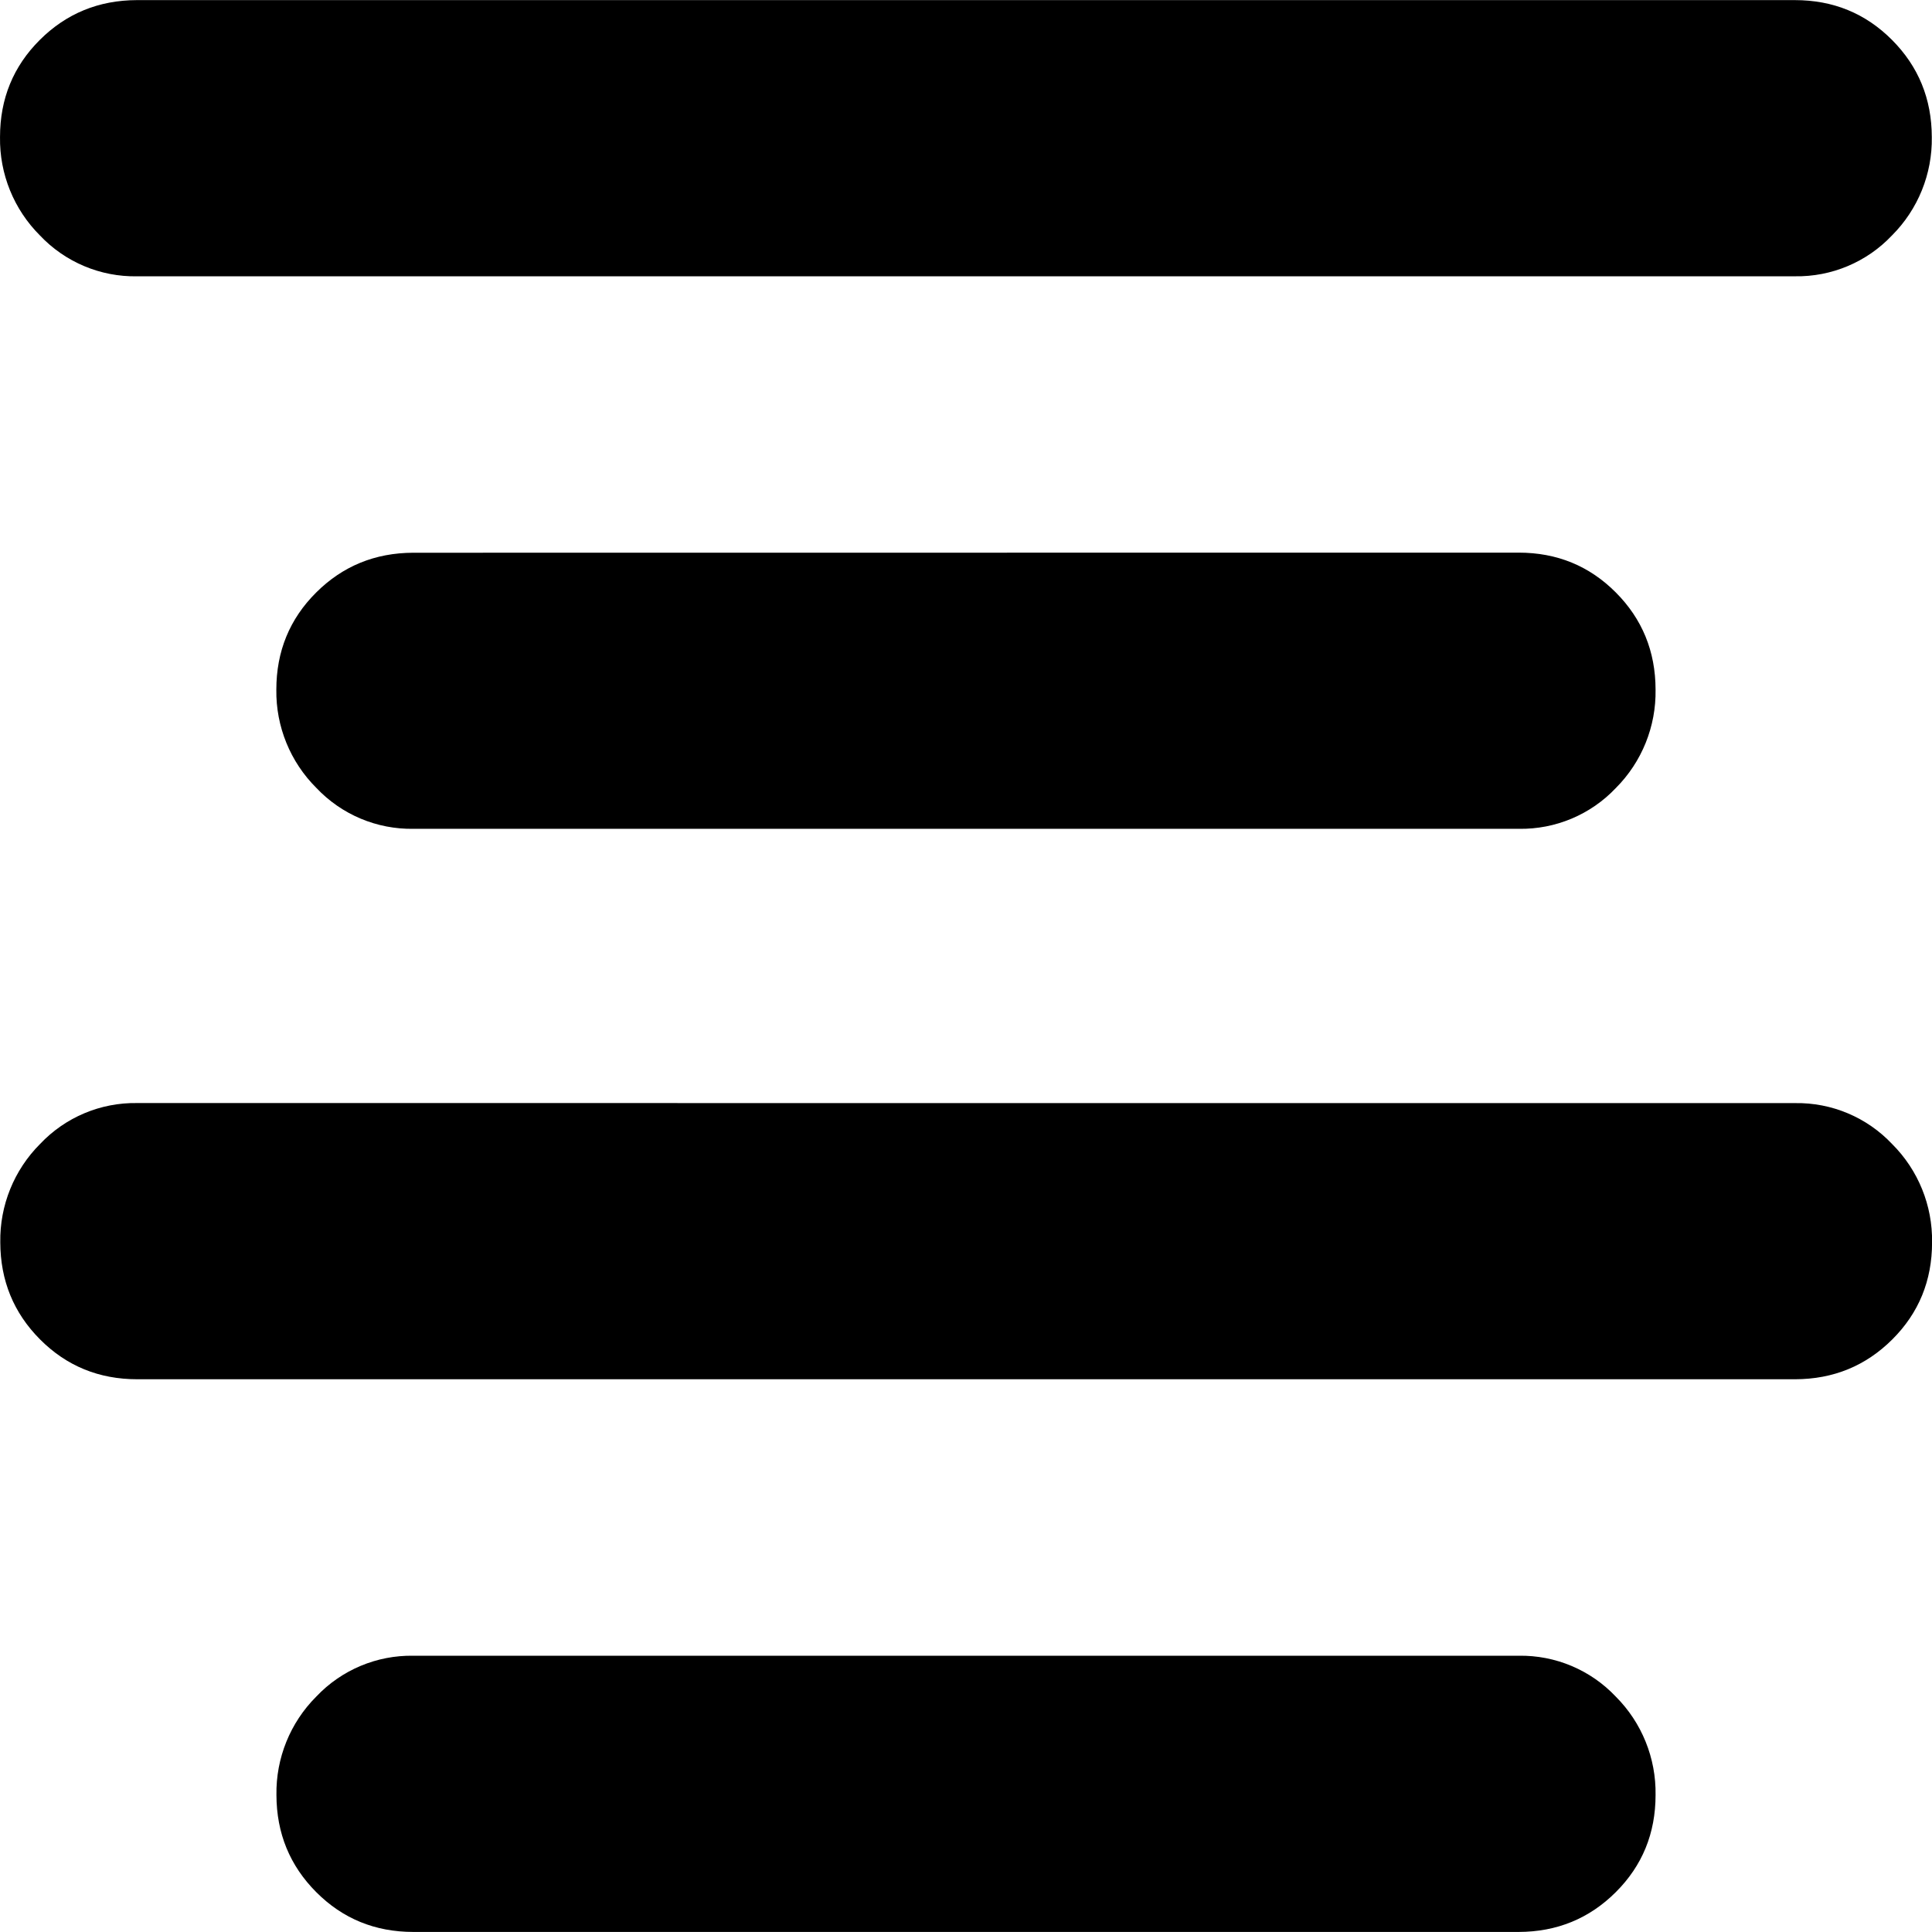
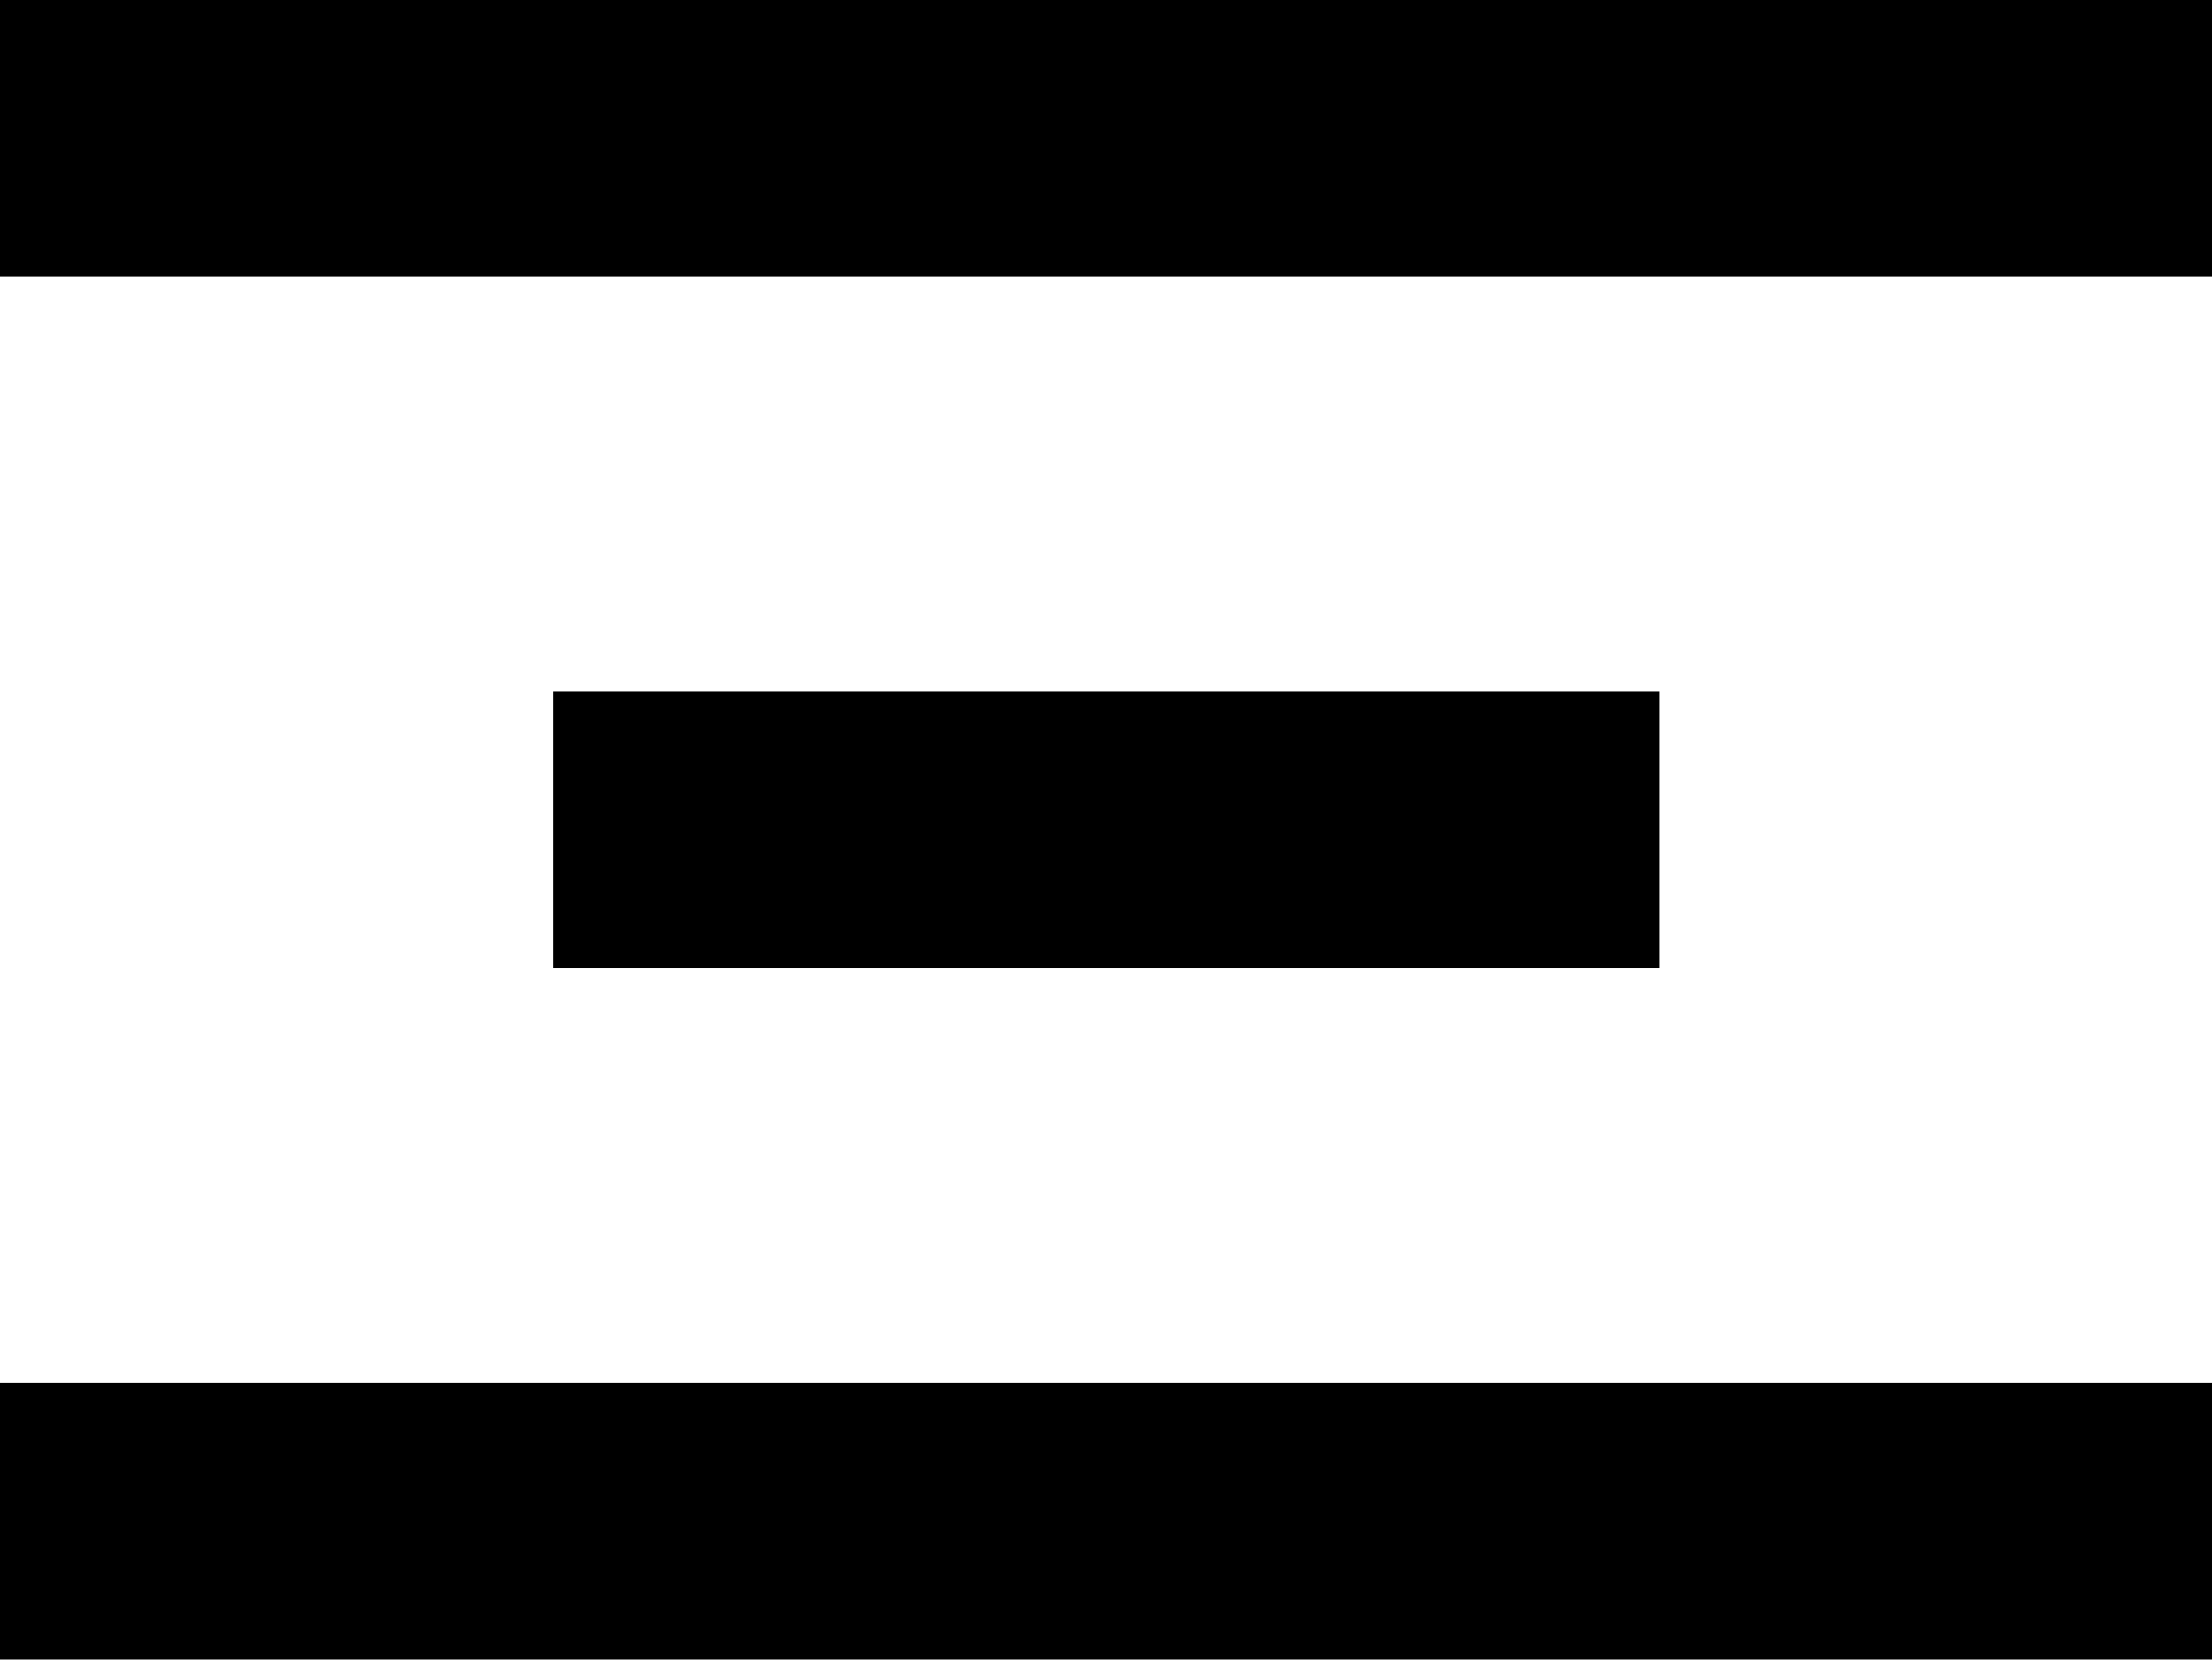
- <svg xmlns="http://www.w3.org/2000/svg" t="1512379957260" class="icon" style="" viewBox="0 0 1024 1024" version="1.1" p-id="4156" width="128" height="128">
+ <svg xmlns="http://www.w3.org/2000/svg" t="1512976541445" class="icon" style="" viewBox="0 0 1365 1024" version="1.1" p-id="7830" width="170.625" height="128">
  <defs>
    <style type="text/css" />
  </defs>
-   <path d="M72.649 146.453a69.165 69.165 0 0 1-51.487-21.668A72.082 72.082 0 0 1 0.009 72.64q0-30.463 21.096-51.487t51.487-21.096h878.72q30.463 0 51.487 21.096t21.096 51.487a72.082 72.082 0 0 1-21.096 52.131 69.165 69.165 0 0 1-51.487 21.668z m732.266 146.453q30.463 0 51.487 21.096t21.081 51.487A72.082 72.082 0 0 1 856.474 417.621a69.165 69.165 0 0 1-51.487 21.668h-585.813a69.165 69.165 0 0 1-51.487-21.668 72.082 72.082 0 0 1-21.224-52.074q0-30.463 21.096-51.487t51.487-21.096z m146.453 291.762a69.179 69.179 0 0 1 51.487 21.682A72.082 72.082 0 0 1 1024.037 658.453q0 30.463-21.096 51.487t-51.487 21.096H72.735q-30.463 0-51.487-21.096t-21.096-51.487a72.082 72.082 0 0 1 21.096-52.131 69.179 69.179 0 0 1 51.487-21.682z m-146.453 292.907a69.179 69.179 0 0 1 51.487 21.668 72.082 72.082 0 0 1 21.081 52.145q0 30.463-21.081 51.487t-51.487 21.096h-585.813q-30.463 0-51.487-21.096t-21.096-51.487a72.082 72.082 0 0 1 21.096-52.145 69.179 69.179 0 0 1 51.487-21.668z" fill="" p-id="4157" />
+   <path d="M0 1024V853.333h1365.333v170.667H0z m341.333-426.667V426.667h682.667v170.667H341.333zM0 0h1365.333v170.667H0V0z" p-id="7831" />
</svg>
